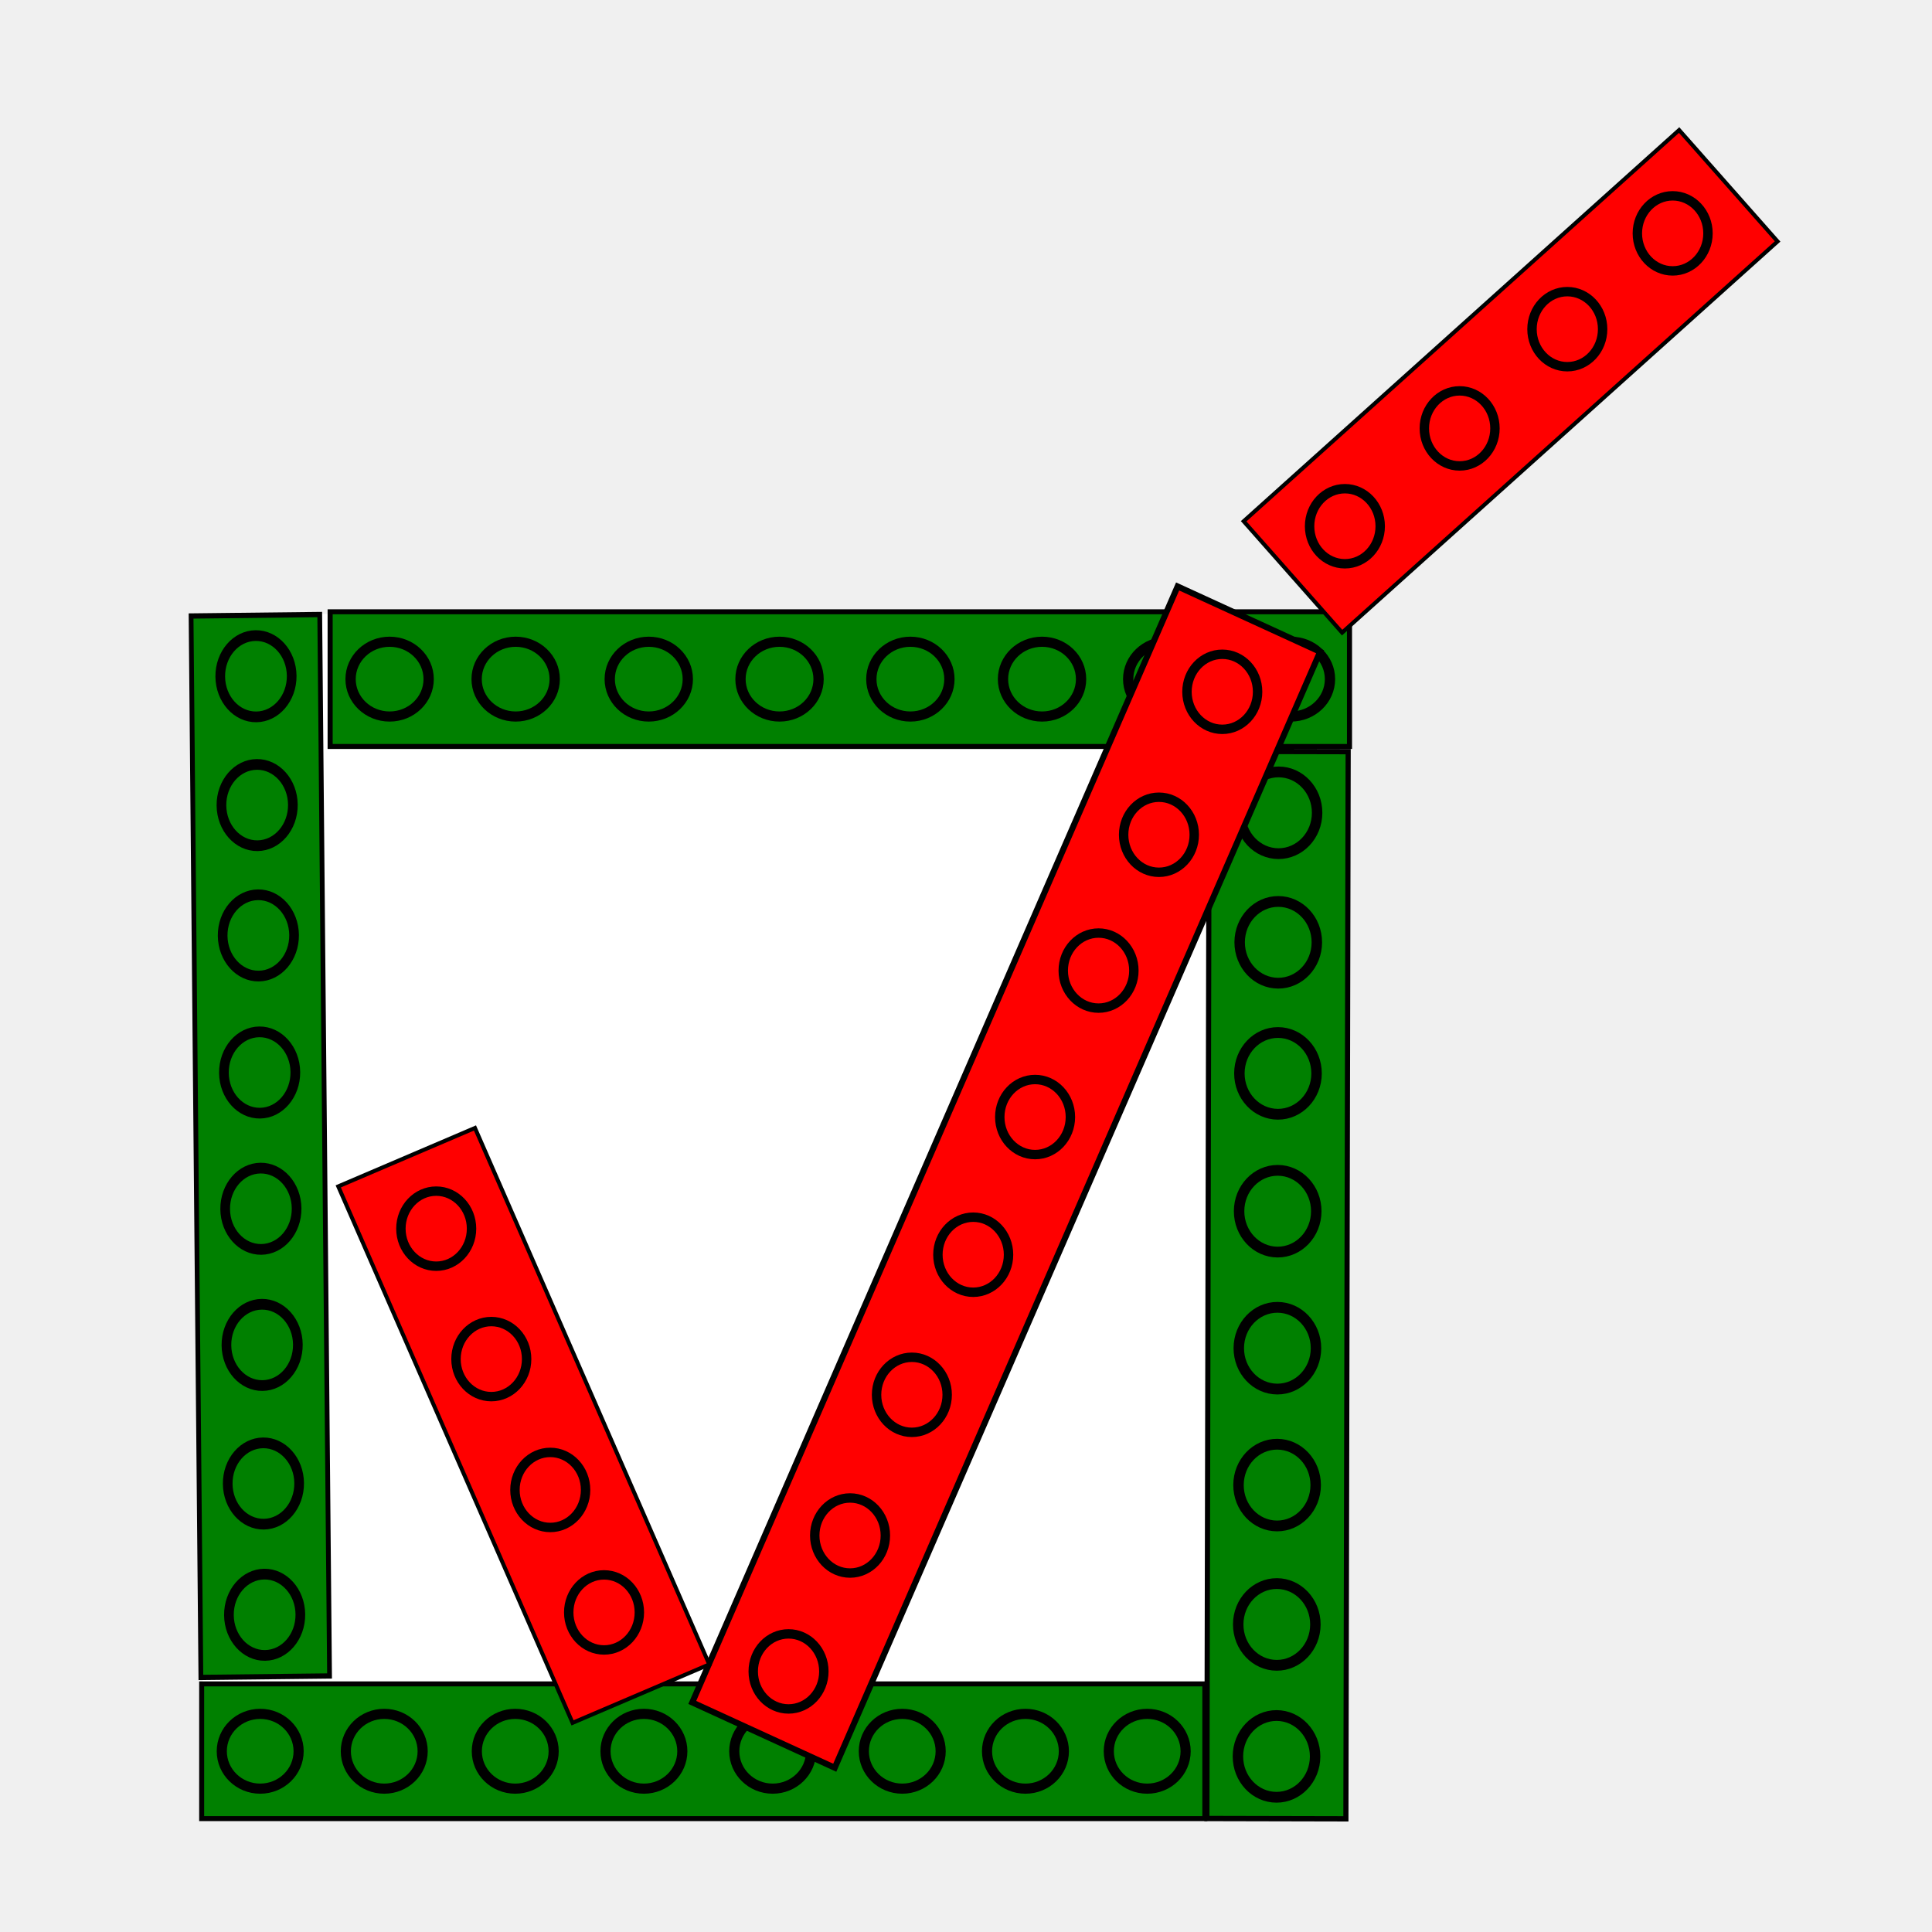
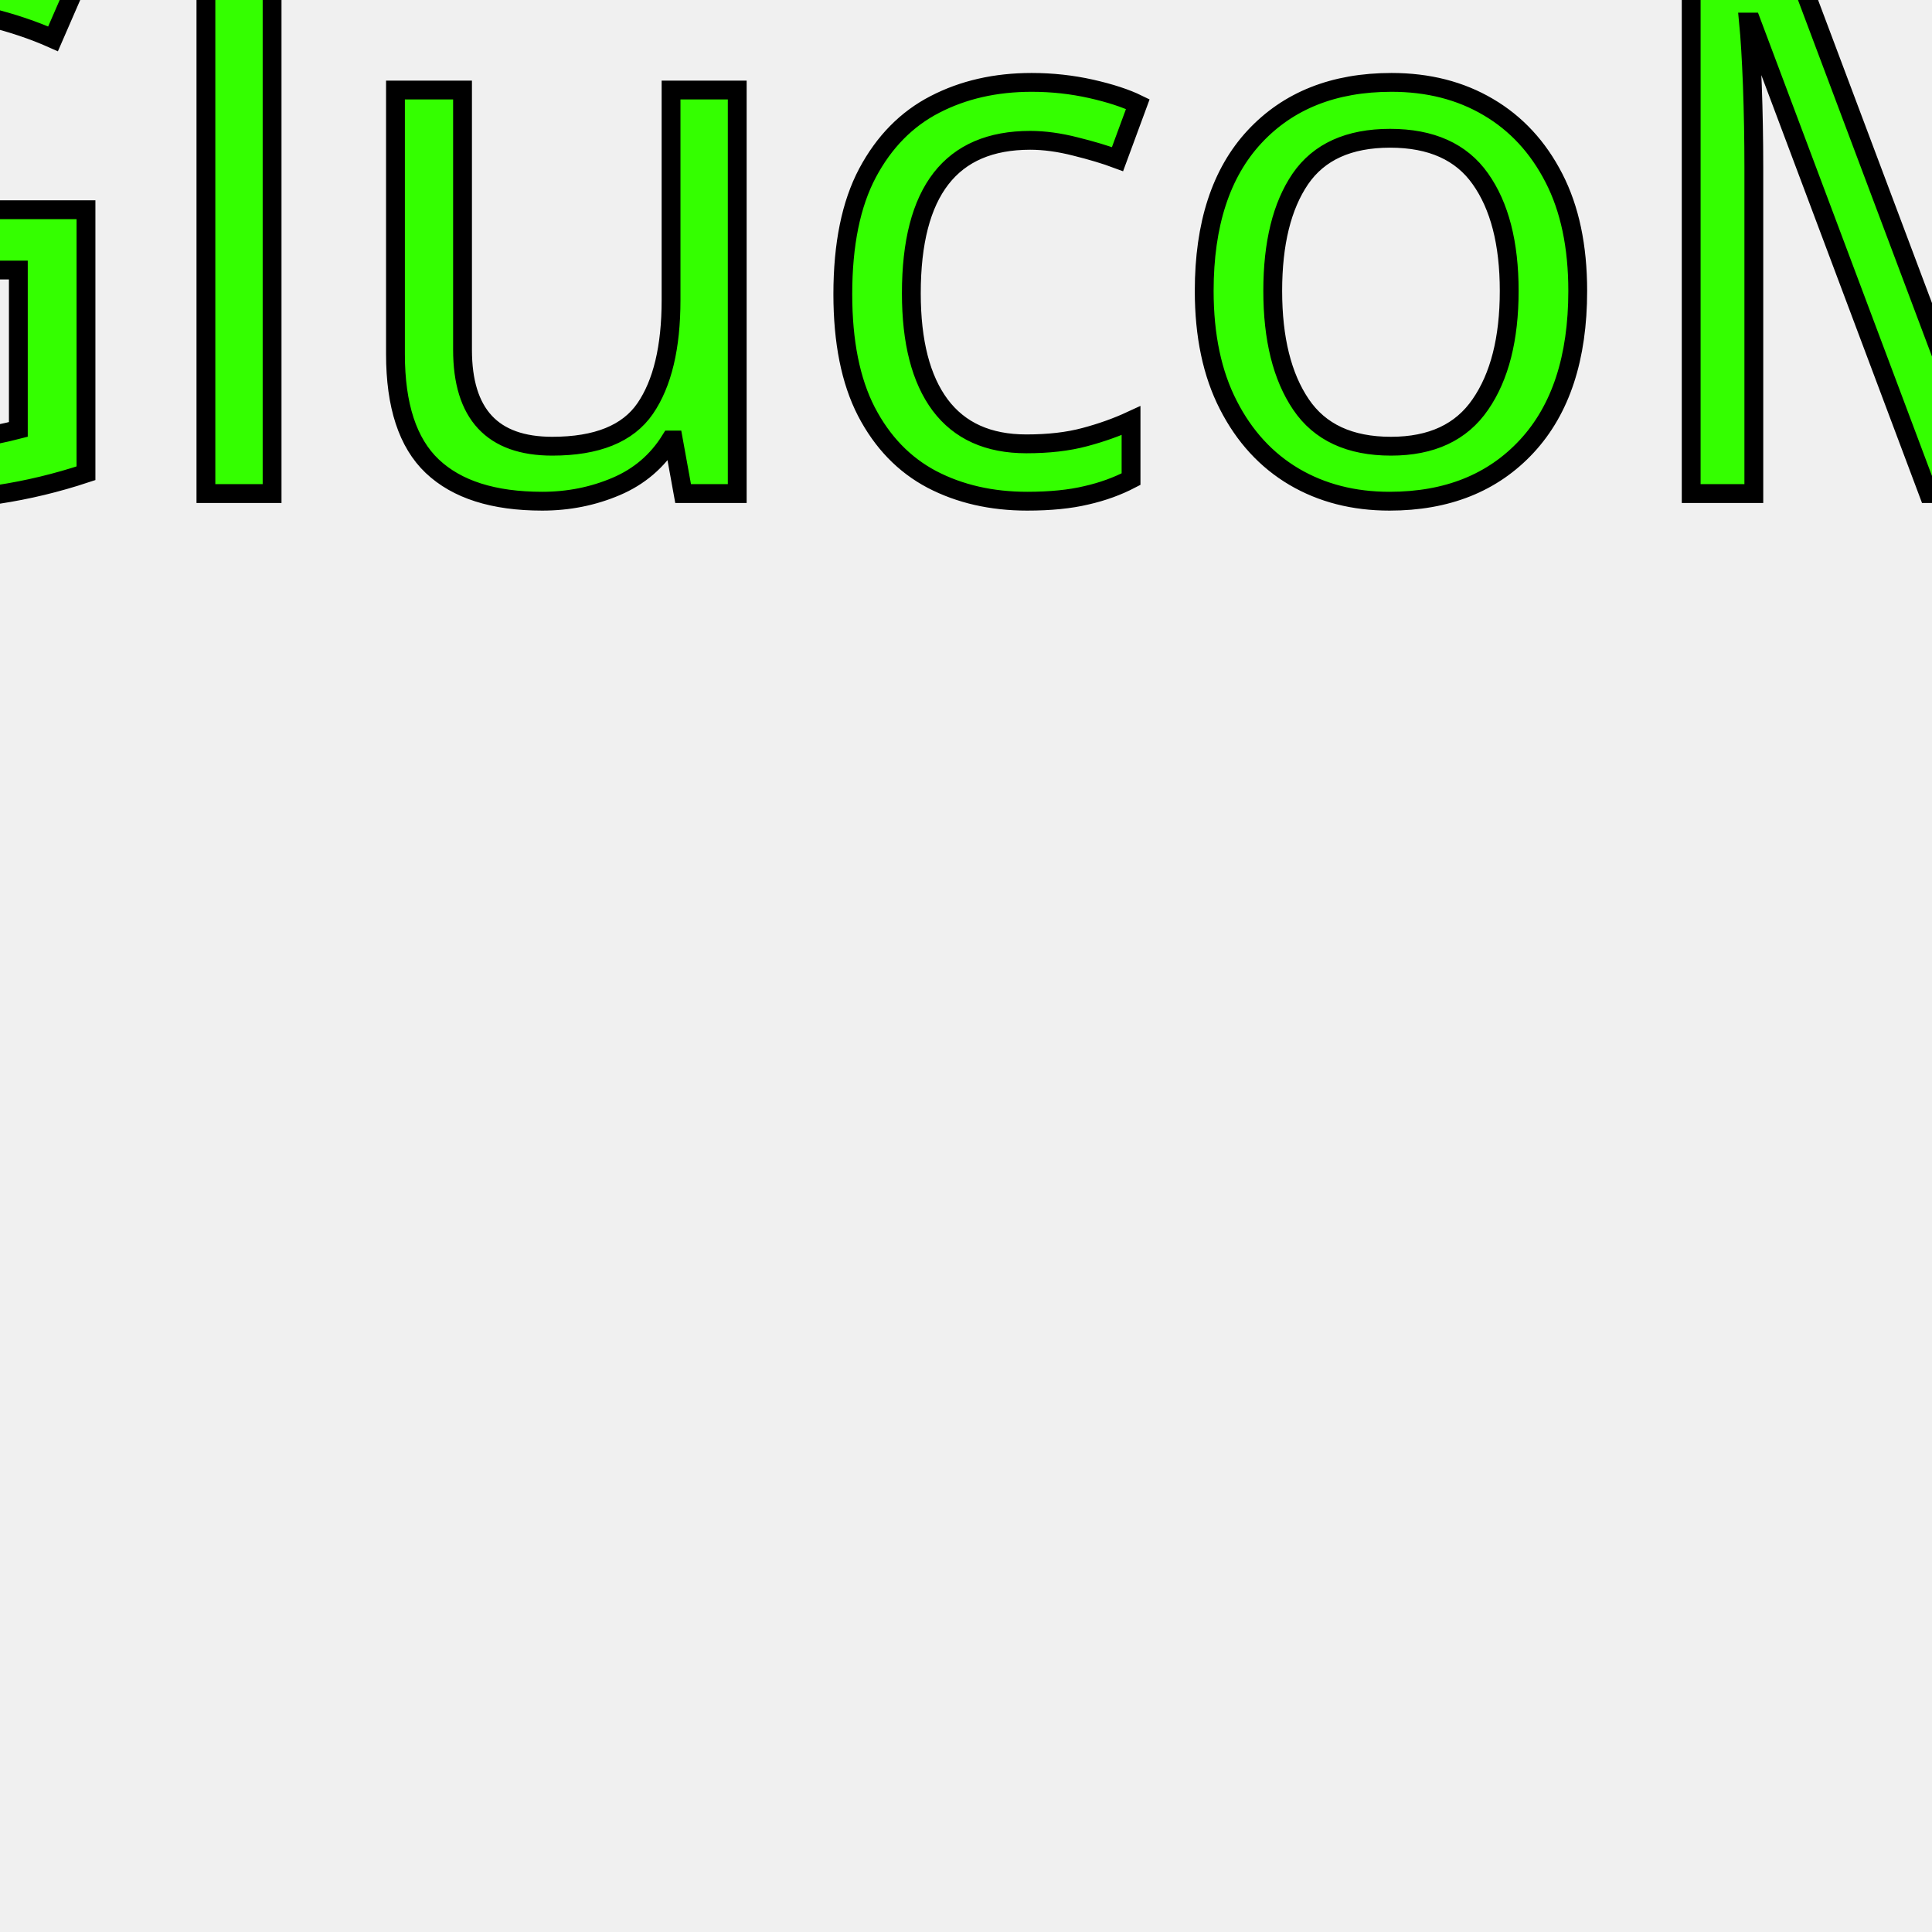
- <svg xmlns="http://www.w3.org/2000/svg" width="456" height="456" viewBox="0 0 456 456" version="1.1" transform="matrix(4.442753,0,0,4.442753,-234.729,-435.2783)">
-   <rect style="fill:#ffffff;fill-opacity:1;stroke:none;stroke-width:0.615" id="rect16" width="59.815" height="64.012" x="63.6" y="130.592" />
-   <g id="g12" transform="matrix(-0.00977813,-1.058094,0.9549422,-0.01083436,-140.4067,256.9635)">
-     <rect style="fill:#008000;fill-opacity:1;stroke:#000000;stroke-width:0.265;image-rendering:auto" id="rect4-9-4" width="53.294" height="7.158" x="63.844" y="214.188" />
-     <ellipse style="fill:#008000;fill-opacity:1;stroke:#000000;stroke-width:0.538" id="path5-754" cx="114.077" cy="217.767" rx="2.041" ry="1.987" />
-     <ellipse style="fill:#008000;fill-opacity:1;stroke:#000000;stroke-width:0.538" id="path5" cx="66.954" cy="217.767" rx="2.041" ry="1.987" />
-     <ellipse style="fill:#008000;fill-opacity:1;stroke:#000000;stroke-width:0.538" id="path5-7" cx="73.544" cy="217.767" rx="2.041" ry="1.987" />
-     <ellipse style="fill:#008000;fill-opacity:1;stroke:#000000;stroke-width:0.538" id="path5-5" cx="80.503" cy="217.767" rx="2.041" ry="1.987" />
-     <ellipse style="fill:#008000;fill-opacity:1;stroke:#000000;stroke-width:0.538" id="path5-75" cx="87.339" cy="217.767" rx="2.041" ry="1.987" />
-     <ellipse style="fill:#008000;fill-opacity:1;stroke:#000000;stroke-width:0.538" id="path5-6" cx="94.18" cy="217.767" rx="2.041" ry="1.987" />
-     <ellipse style="fill:#008000;fill-opacity:1;stroke:#000000;stroke-width:0.538" id="path5-3" cx="101.063" cy="217.767" rx="2.041" ry="1.987" />
-     <ellipse style="fill:#008000;fill-opacity:1;stroke:#000000;stroke-width:0.538" id="path5-39" cx="107.608" cy="217.767" rx="2.041" ry="1.987" />
-   </g>
-   <g id="g12-0" transform="matrix(0.00226134,-1.063816,1.031826,0.00233146,-104.1987,262.0039)">
-     <rect style="fill:#008000;fill-opacity:1;stroke:#000000;stroke-width:0.265;image-rendering:auto" id="rect4-9-4-2" width="53.294" height="7.158" x="63.844" y="214.188" />
-     <ellipse style="fill:#008000;fill-opacity:1;stroke:#000000;stroke-width:0.538" id="path5-754-9" cx="114.077" cy="217.767" rx="2.041" ry="1.987" />
-     <ellipse style="fill:#008000;fill-opacity:1;stroke:#000000;stroke-width:0.538" id="path5-2" cx="66.954" cy="217.767" rx="2.041" ry="1.987" />
-     <ellipse style="fill:#008000;fill-opacity:1;stroke:#000000;stroke-width:0.538" id="path5-7-9" cx="73.544" cy="217.767" rx="2.041" ry="1.987" />
-     <ellipse style="fill:#008000;fill-opacity:1;stroke:#000000;stroke-width:0.538" id="path5-5-3" cx="80.503" cy="217.767" rx="2.041" ry="1.987" />
-     <ellipse style="fill:#008000;fill-opacity:1;stroke:#000000;stroke-width:0.538" id="path5-75-6" cx="87.339" cy="217.767" rx="2.041" ry="1.987" />
-     <ellipse style="fill:#008000;fill-opacity:1;stroke:#000000;stroke-width:0.538" id="path5-6-9" cx="94.18" cy="217.767" rx="2.041" ry="1.987" />
-     <ellipse style="fill:#008000;fill-opacity:1;stroke:#000000;stroke-width:0.538" id="path5-3-6" cx="101.063" cy="217.767" rx="2.041" ry="1.987" />
-     <ellipse style="fill:#008000;fill-opacity:1;stroke:#000000;stroke-width:0.538" id="path5-39-1" cx="107.608" cy="217.767" rx="2.041" ry="1.987" />
-   </g>
-   <g id="g12-7" transform="matrix(1.016142,0,0,0.9997083,5.498444,-83.64916)">
-     <rect style="fill:#008000;fill-opacity:1;stroke:#000000;stroke-width:0.265;image-rendering:auto" id="rect4-9-4-6" width="53.294" height="7.158" x="63.844" y="214.188" />
-     <ellipse style="fill:#008000;fill-opacity:1;stroke:#000000;stroke-width:0.538" id="path5-754-1" cx="114.077" cy="217.767" rx="2.041" ry="1.987" />
-     <ellipse style="fill:#008000;fill-opacity:1;stroke:#000000;stroke-width:0.538" id="path5-65" cx="66.954" cy="217.767" rx="2.041" ry="1.987" />
-     <ellipse style="fill:#008000;fill-opacity:1;stroke:#000000;stroke-width:0.538" id="path5-7-5" cx="73.544" cy="217.767" rx="2.041" ry="1.987" />
-     <ellipse style="fill:#008000;fill-opacity:1;stroke:#000000;stroke-width:0.538" id="path5-5-4" cx="80.503" cy="217.767" rx="2.041" ry="1.987" />
-     <ellipse style="fill:#008000;fill-opacity:1;stroke:#000000;stroke-width:0.538" id="path5-75-7" cx="87.339" cy="217.767" rx="2.041" ry="1.987" />
-     <ellipse style="fill:#008000;fill-opacity:1;stroke:#000000;stroke-width:0.538" id="path5-6-94" cx="94.18" cy="217.767" rx="2.041" ry="1.987" />
-     <ellipse style="fill:#008000;fill-opacity:1;stroke:#000000;stroke-width:0.538" id="path5-3-7" cx="101.063" cy="217.767" rx="2.041" ry="1.987" />
-     <ellipse style="fill:#008000;fill-opacity:1;stroke:#000000;stroke-width:0.538" id="path5-39-9" cx="107.608" cy="217.767" rx="2.041" ry="1.987" />
-   </g>
-   <g id="g14" transform="translate(-0.2439149,29.56447)">
-     <rect style="fill:#ff0000;fill-opacity:1;stroke:#000000;stroke-width:0.212;image-rendering:auto" id="rect4-9-5" width="31.099" height="7.898" x="25.616" y="151.12" transform="matrix(0.7439192,-0.6682696,0.6623336,0.749209,0,0)" />
-     <g id="g13" transform="translate(0.2439149,-29.26979)">
-       <ellipse style="fill:#ff0000;fill-opacity:1;stroke:#000000;stroke-width:0.5" id="path12-5-5-3" cx="124.283" cy="125.637" rx="1.876" ry="1.994" />
-       <ellipse style="fill:#ff0000;fill-opacity:1;stroke:#000000;stroke-width:0.5" id="path12-5-5-77" cx="130.379" cy="120.439" rx="1.876" ry="1.994" />
-       <ellipse style="fill:#ff0000;fill-opacity:1;stroke:#000000;stroke-width:0.5" id="path12-5-5-0" cx="136.099" cy="115.168" rx="1.876" ry="1.994" />
-       <ellipse style="fill:#ff0000;fill-opacity:1;stroke:#000000;stroke-width:0.5" id="path12-5-5-4" cx="141.696" cy="110.078" rx="1.876" ry="1.994" />
-     </g>
-   </g>
-   <g id="g12-07" transform="translate(-0.2962568,-26.75533)">
-     <rect style="fill:#008000;fill-opacity:1;stroke:#000000;stroke-width:0.265;image-rendering:auto" id="rect4-9-4-65" width="53.294" height="7.158" x="63.844" y="214.188" />
-     <ellipse style="fill:#008000;fill-opacity:1;stroke:#000000;stroke-width:0.538" id="path5-754-96" cx="114.077" cy="217.767" rx="2.041" ry="1.987" />
-     <ellipse style="fill:#008000;fill-opacity:1;stroke:#000000;stroke-width:0.538" id="path5-23" cx="66.954" cy="217.767" rx="2.041" ry="1.987" />
-     <ellipse style="fill:#008000;fill-opacity:1;stroke:#000000;stroke-width:0.538" id="path5-7-0" cx="73.544" cy="217.767" rx="2.041" ry="1.987" />
-     <ellipse style="fill:#008000;fill-opacity:1;stroke:#000000;stroke-width:0.538" id="path5-5-48" cx="80.503" cy="217.767" rx="2.041" ry="1.987" />
-     <ellipse style="fill:#008000;fill-opacity:1;stroke:#000000;stroke-width:0.538" id="path5-75-5" cx="87.339" cy="217.767" rx="2.041" ry="1.987" />
-     <ellipse style="fill:#008000;fill-opacity:1;stroke:#000000;stroke-width:0.538" id="path5-6-1" cx="94.18" cy="217.767" rx="2.041" ry="1.987" />
-     <ellipse style="fill:#008000;fill-opacity:1;stroke:#000000;stroke-width:0.538" id="path5-3-0" cx="101.063" cy="217.767" rx="2.041" ry="1.987" />
-     <ellipse style="fill:#008000;fill-opacity:1;stroke:#000000;stroke-width:0.538" id="path5-39-96" cx="107.608" cy="217.767" rx="2.041" ry="1.987" />
-   </g>
-   <g id="g16">
-     <rect style="fill:#ff0000;fill-opacity:1;stroke:#000000;stroke-width:0.32" id="rect1" width="64.652" height="8.327" x="-133.968" y="157.351" transform="matrix(0.3988172,-0.9170305,0.9090525,0.4166815,0,0)" />
-   </g>
-   <ellipse style="fill:#ff0000;fill-opacity:1;stroke:#000000;stroke-width:0.5" id="path12-5-5-15" cx="94.726" cy="186.77" rx="1.876" ry="1.994" />
-   <g id="g15" transform="translate(11.8995,-12.97322)">
-     <rect style="fill:#ff0000;fill-opacity:1;stroke:#000000;stroke-width:0.212;image-rendering:auto" id="rect4-9-5-9" width="31.099" height="7.898" x="183.134" y="7.754" transform="matrix(0.4002421,0.9164094,-0.9195627,0.3929432,0,0)" />
-     <ellipse style="fill:#ff0000;fill-opacity:1;stroke:#000000;stroke-width:0.5" id="path12" cx="64.109" cy="176.222" rx="1.876" ry="1.994" />
-     <ellipse style="fill:#ff0000;fill-opacity:1;stroke:#000000;stroke-width:0.5" id="path12-3" cx="67.036" cy="183.151" rx="1.876" ry="1.994" />
-     <ellipse style="fill:#ff0000;fill-opacity:1;stroke:#000000;stroke-width:0.5" id="path12-5" cx="70.168" cy="190.102" rx="1.876" ry="1.994" />
-     <ellipse style="fill:#ff0000;fill-opacity:1;stroke:#000000;stroke-width:0.5" id="path12-1" cx="73.025" cy="196.609" rx="1.876" ry="1.994" />
-   </g>
-   <ellipse style="fill:#ff0000;fill-opacity:1;stroke:#000000;stroke-width:0.5" id="path12-5-5-61" cx="117.769" cy="134.727" rx="1.876" ry="1.994" />
-   <ellipse style="fill:#ff0000;fill-opacity:1;stroke:#000000;stroke-width:0.5" id="path12-5-5-88" cx="114.404" cy="142.322" rx="1.876" ry="1.994" />
-   <ellipse style="fill:#ff0000;fill-opacity:1;stroke:#000000;stroke-width:0.5" id="path12-5-5-6" cx="111.196" cy="149.538" rx="1.876" ry="1.994" />
-   <ellipse style="fill:#ff0000;fill-opacity:1;stroke:#000000;stroke-width:0.5" id="path12-5-5-7" cx="107.824" cy="157.319" rx="1.876" ry="1.994" />
-   <ellipse style="fill:#ff0000;fill-opacity:1;stroke:#000000;stroke-width:0.5" id="path12-5-5-8" cx="104.537" cy="164.633" rx="1.876" ry="1.994" />
-   <ellipse style="fill:#ff0000;fill-opacity:1;stroke:#000000;stroke-width:0.5" id="path12-5-5" cx="101.278" cy="172.075" rx="1.876" ry="1.994" />
-   <ellipse style="fill:#ff0000;fill-opacity:1;stroke:#000000;stroke-width:0.5" id="path12-5-5-1" cx="97.994" cy="179.55" rx="1.876" ry="1.994" />
+ <svg xmlns="http://www.w3.org/2000/svg" width="456" height="456" viewBox="0 0 456 456" version="1.1" transform="matrix(4.442753,0,0,4.442753,-234.729,-435.2783)" id="svg1">
+   <defs id="defs1" />
+   <text xml:space="preserve" style="font-style:normal;font-weight:normal;font-size:40px;line-height:1.25;font-family:sans-serif;letter-spacing:0px;word-spacing:0px;fill:#4fff00;fill-opacity:1;stroke:none" x="31.247" y="124.195" id="text1">
+     <tspan id="tspan1" x="31.247" y="124.195" style="fill:#34ff00;fill-opacity:1;stroke:#000000;stroke-opacity:1">GlucoMan</tspan>
+   </text>
</svg>
